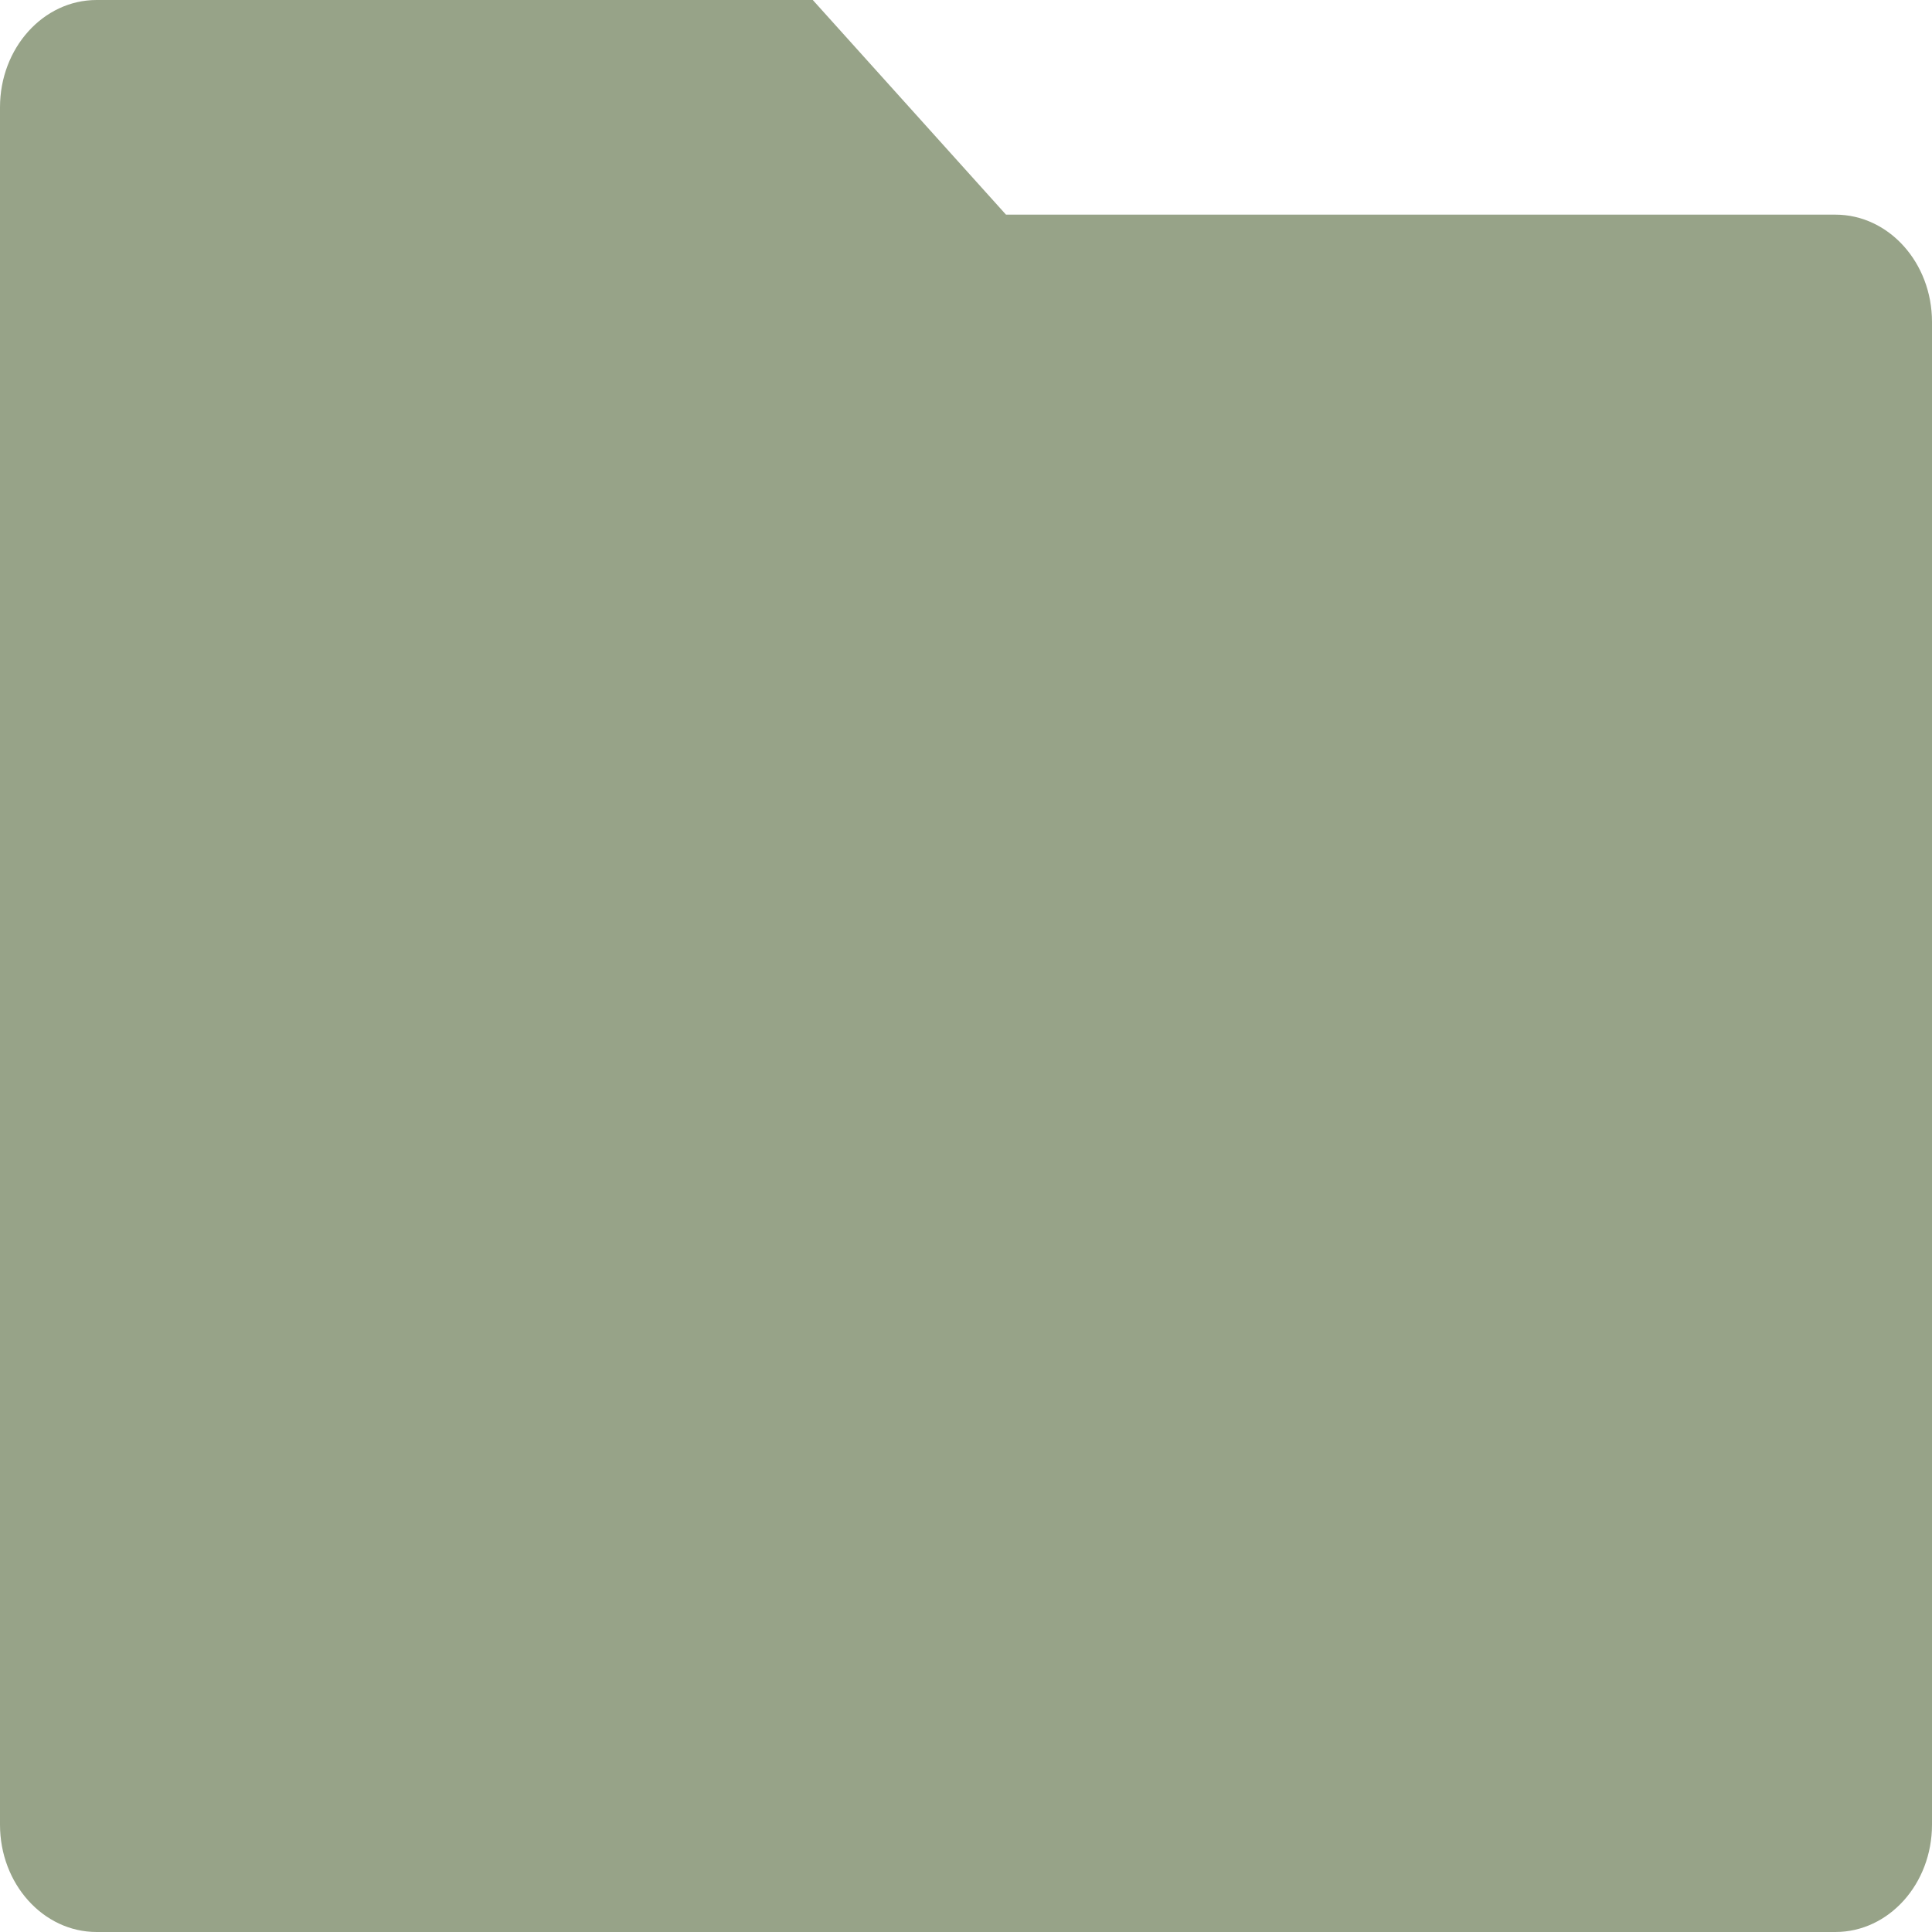
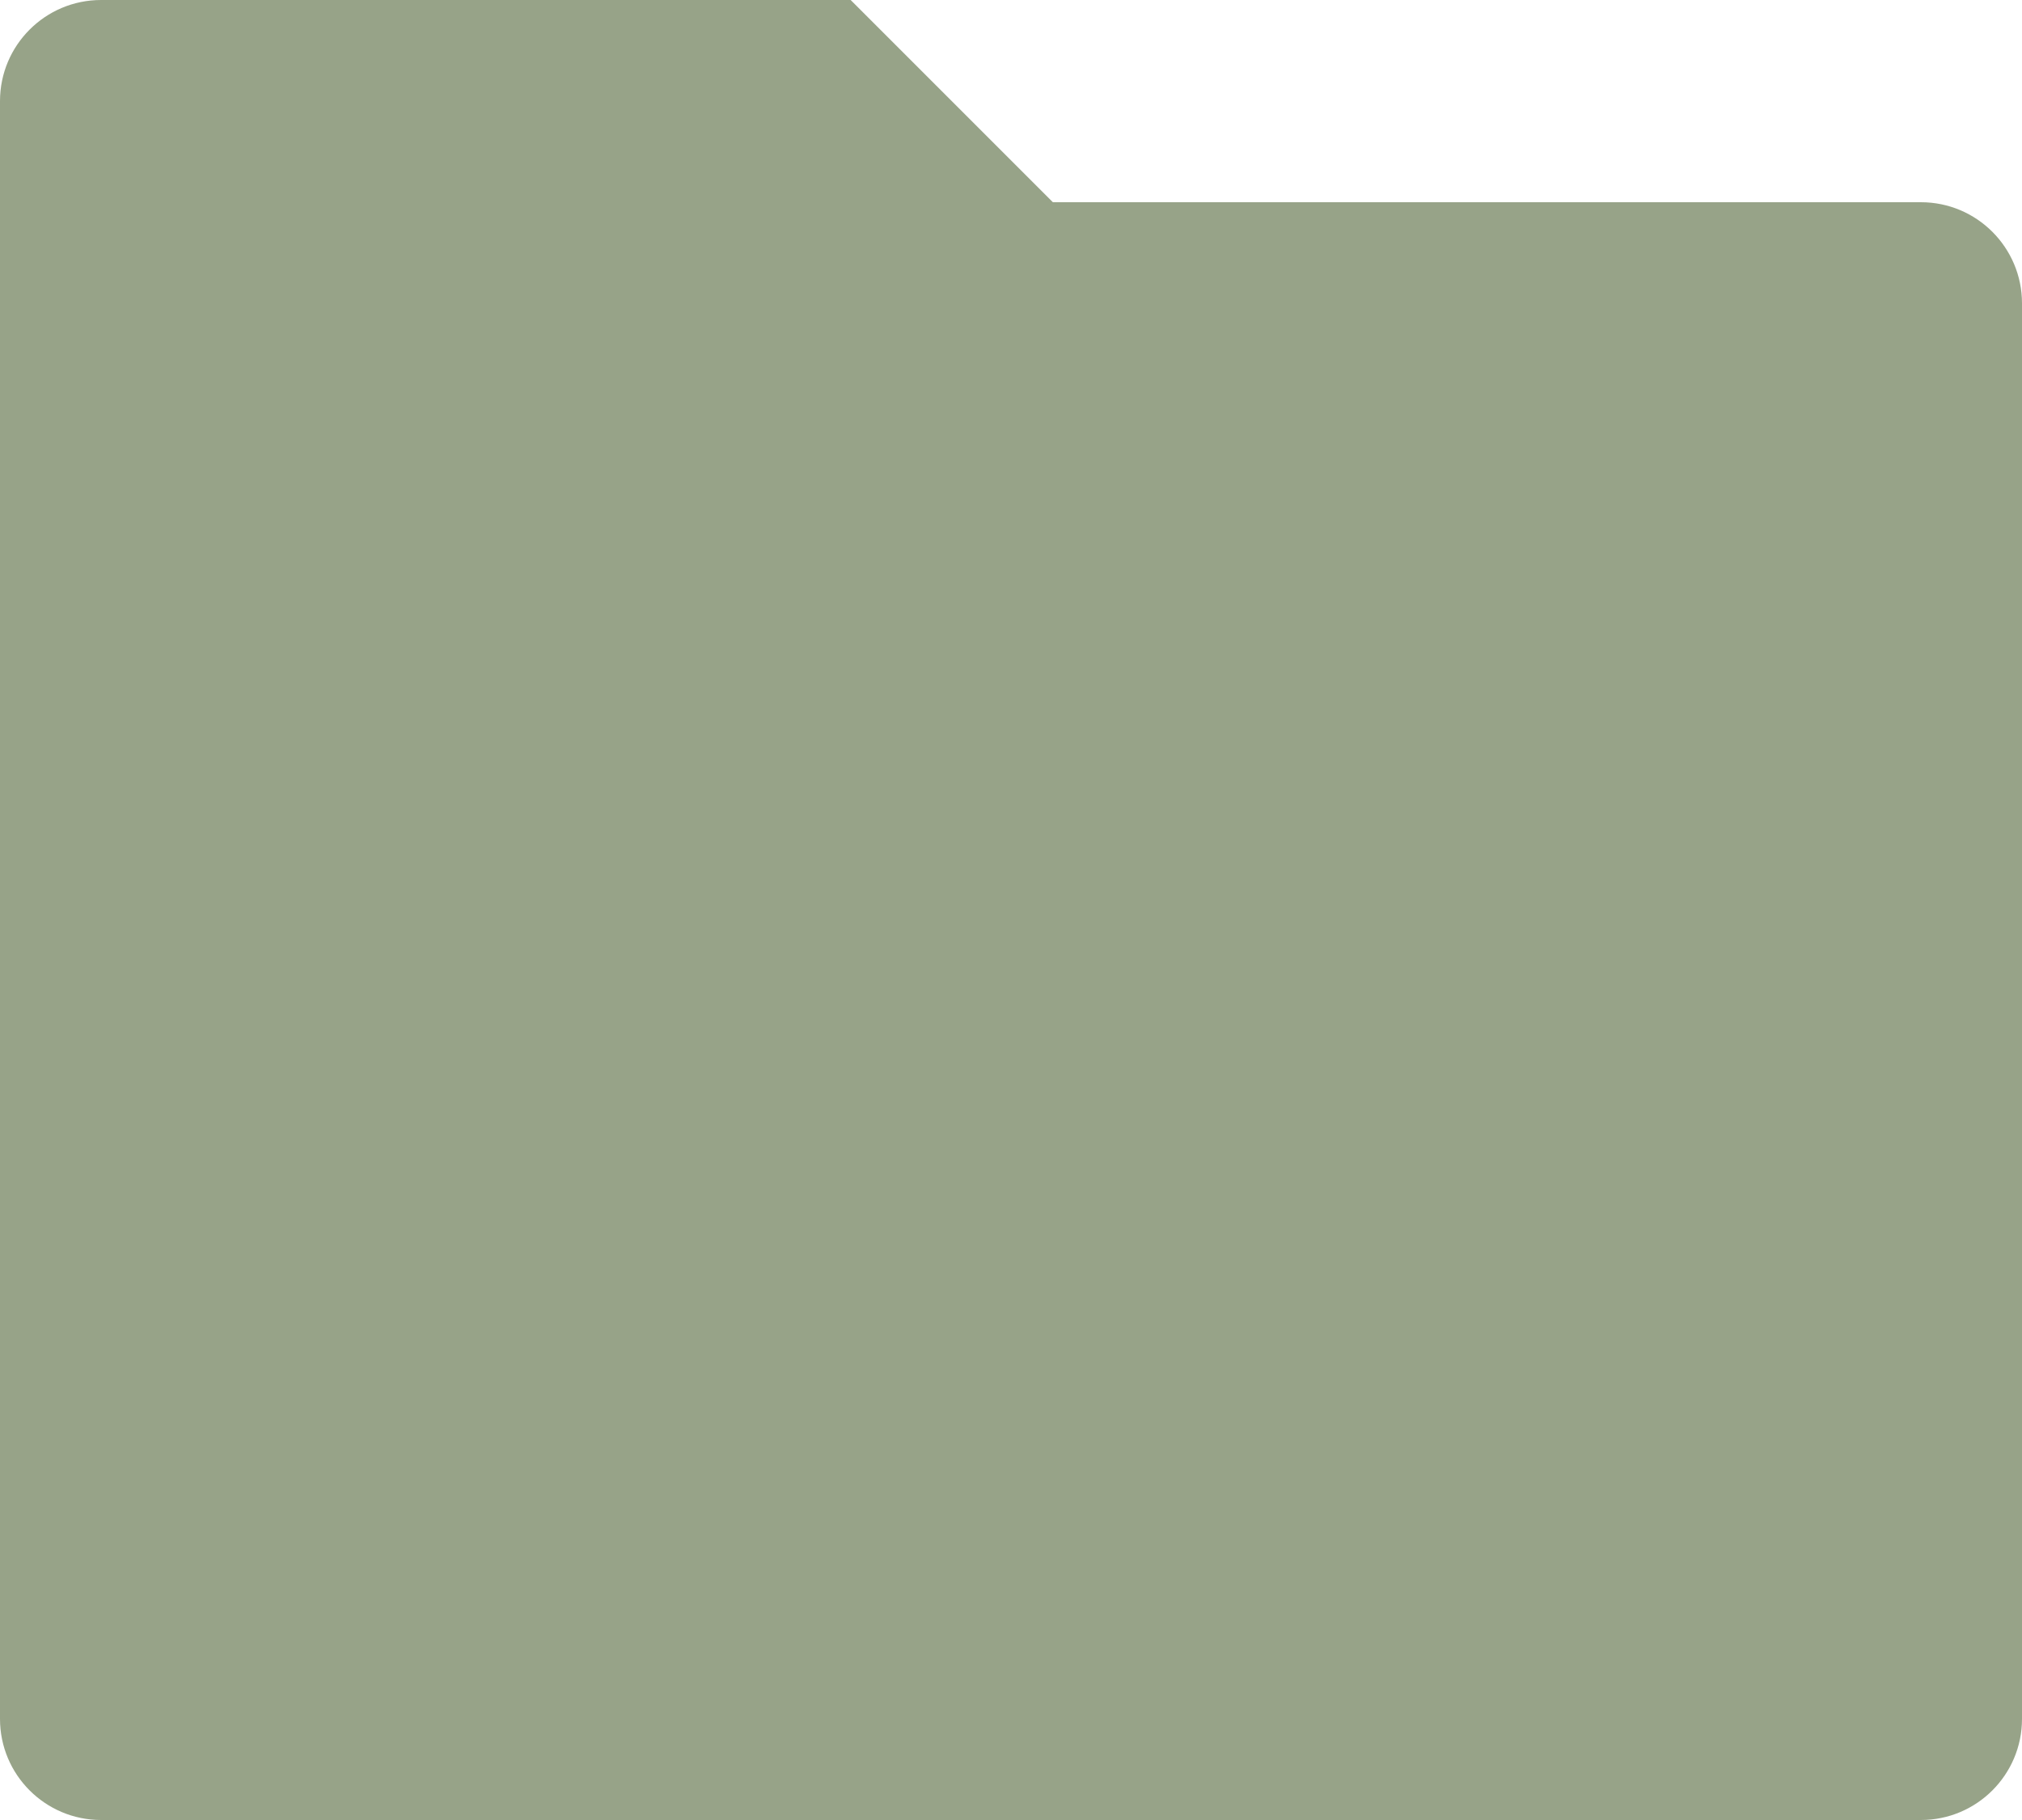
- <svg xmlns="http://www.w3.org/2000/svg" viewBox="0 0 20 20" width="100" height="100" version="1.1" id="svg6">
+ <svg xmlns="http://www.w3.org/2000/svg" viewBox="0 0 20 18" width="100" height="90" version="1.1" id="svg6">
  <defs id="defs10" />
  <path fill="none" d="M 0,0 H 24 V 24 H 0 Z" id="path2" />
-   <path d="M 10.414,2.222 H 19 a 1,1.111 0 0 1 1,1.111 V 18.889 A 1,1.111 0 0 1 19,20 H 1 A 1,1.111 0 0 1 0,18.889 V 1.111 A 1,1.111 0 0 1 1,0 h 7.414 z" fill="rgba(151,163,136,1)" id="path4" style="stroke-width:1.054" />
+   <path d="M 10.414,2 H 19 a 1,1 0 0 1 1,1 v 14 a 1,1 0 0 1 -1,1 H 1 A 1,1 0 0 1 0,17 V 1 A 1,1 0 0 1 1,0 h 7.414 z" fill="rgba(151,163,136,1)" id="path4" style="stroke-width:1" />
</svg>
